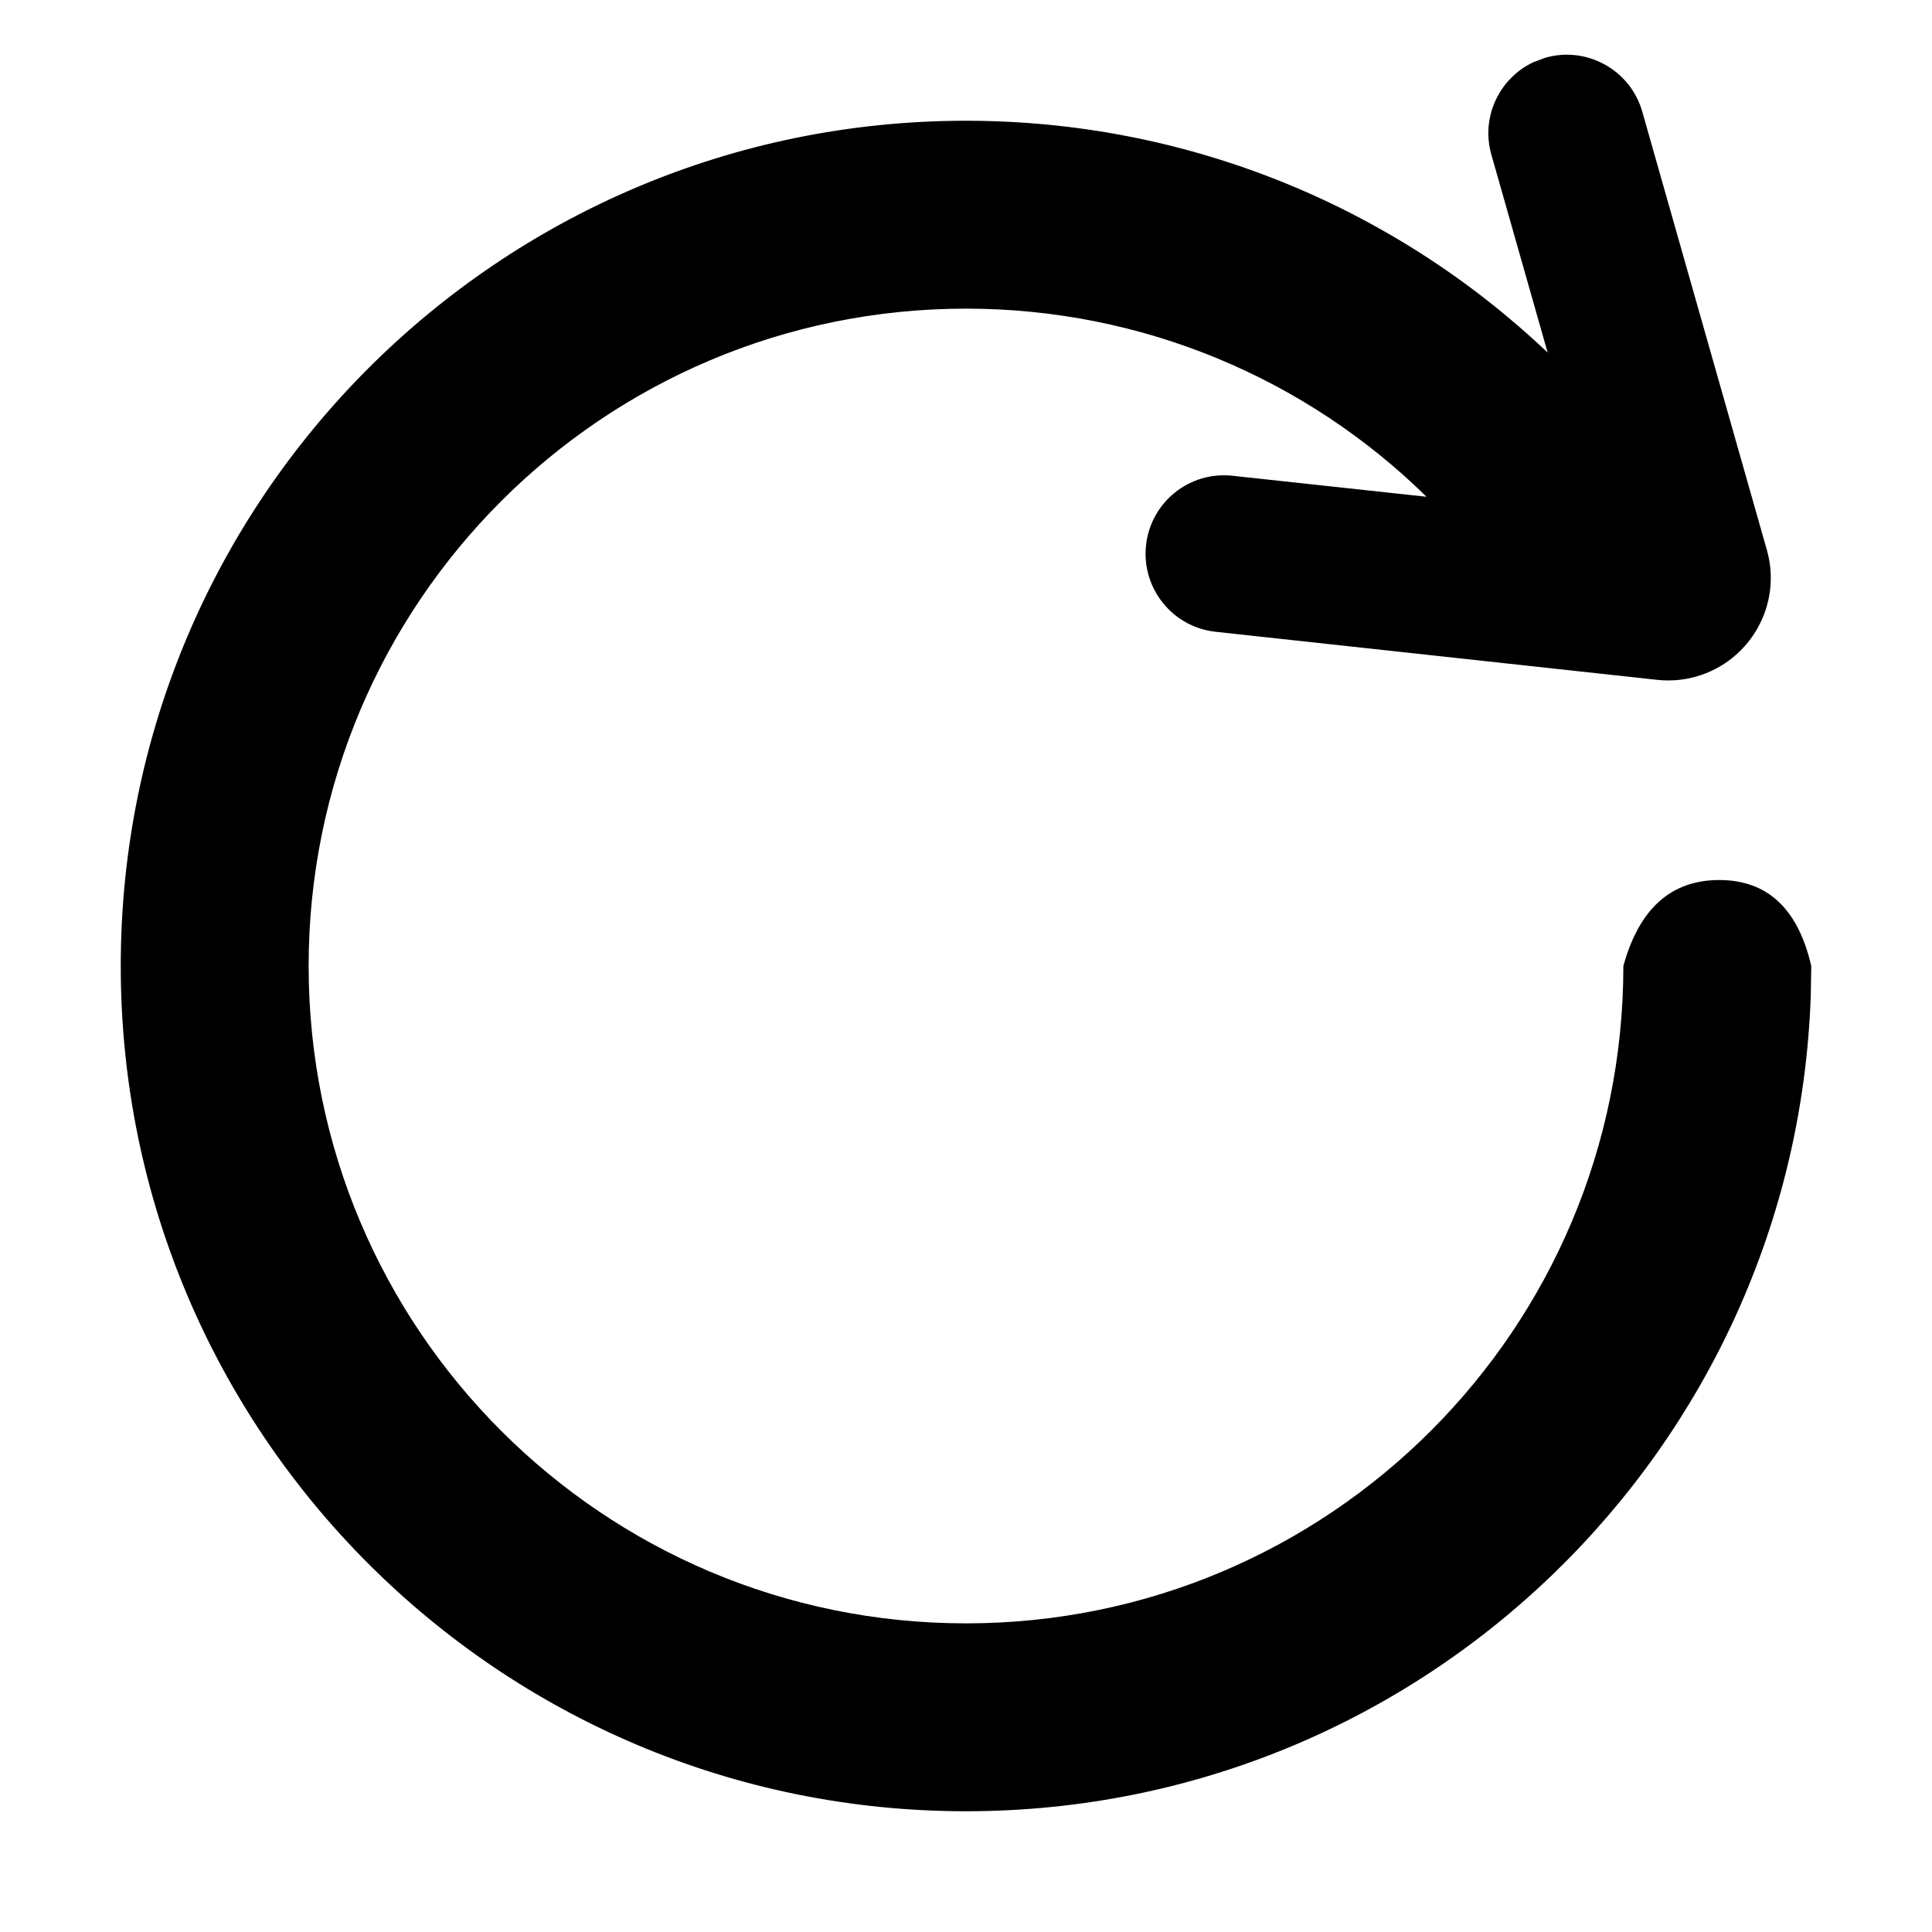
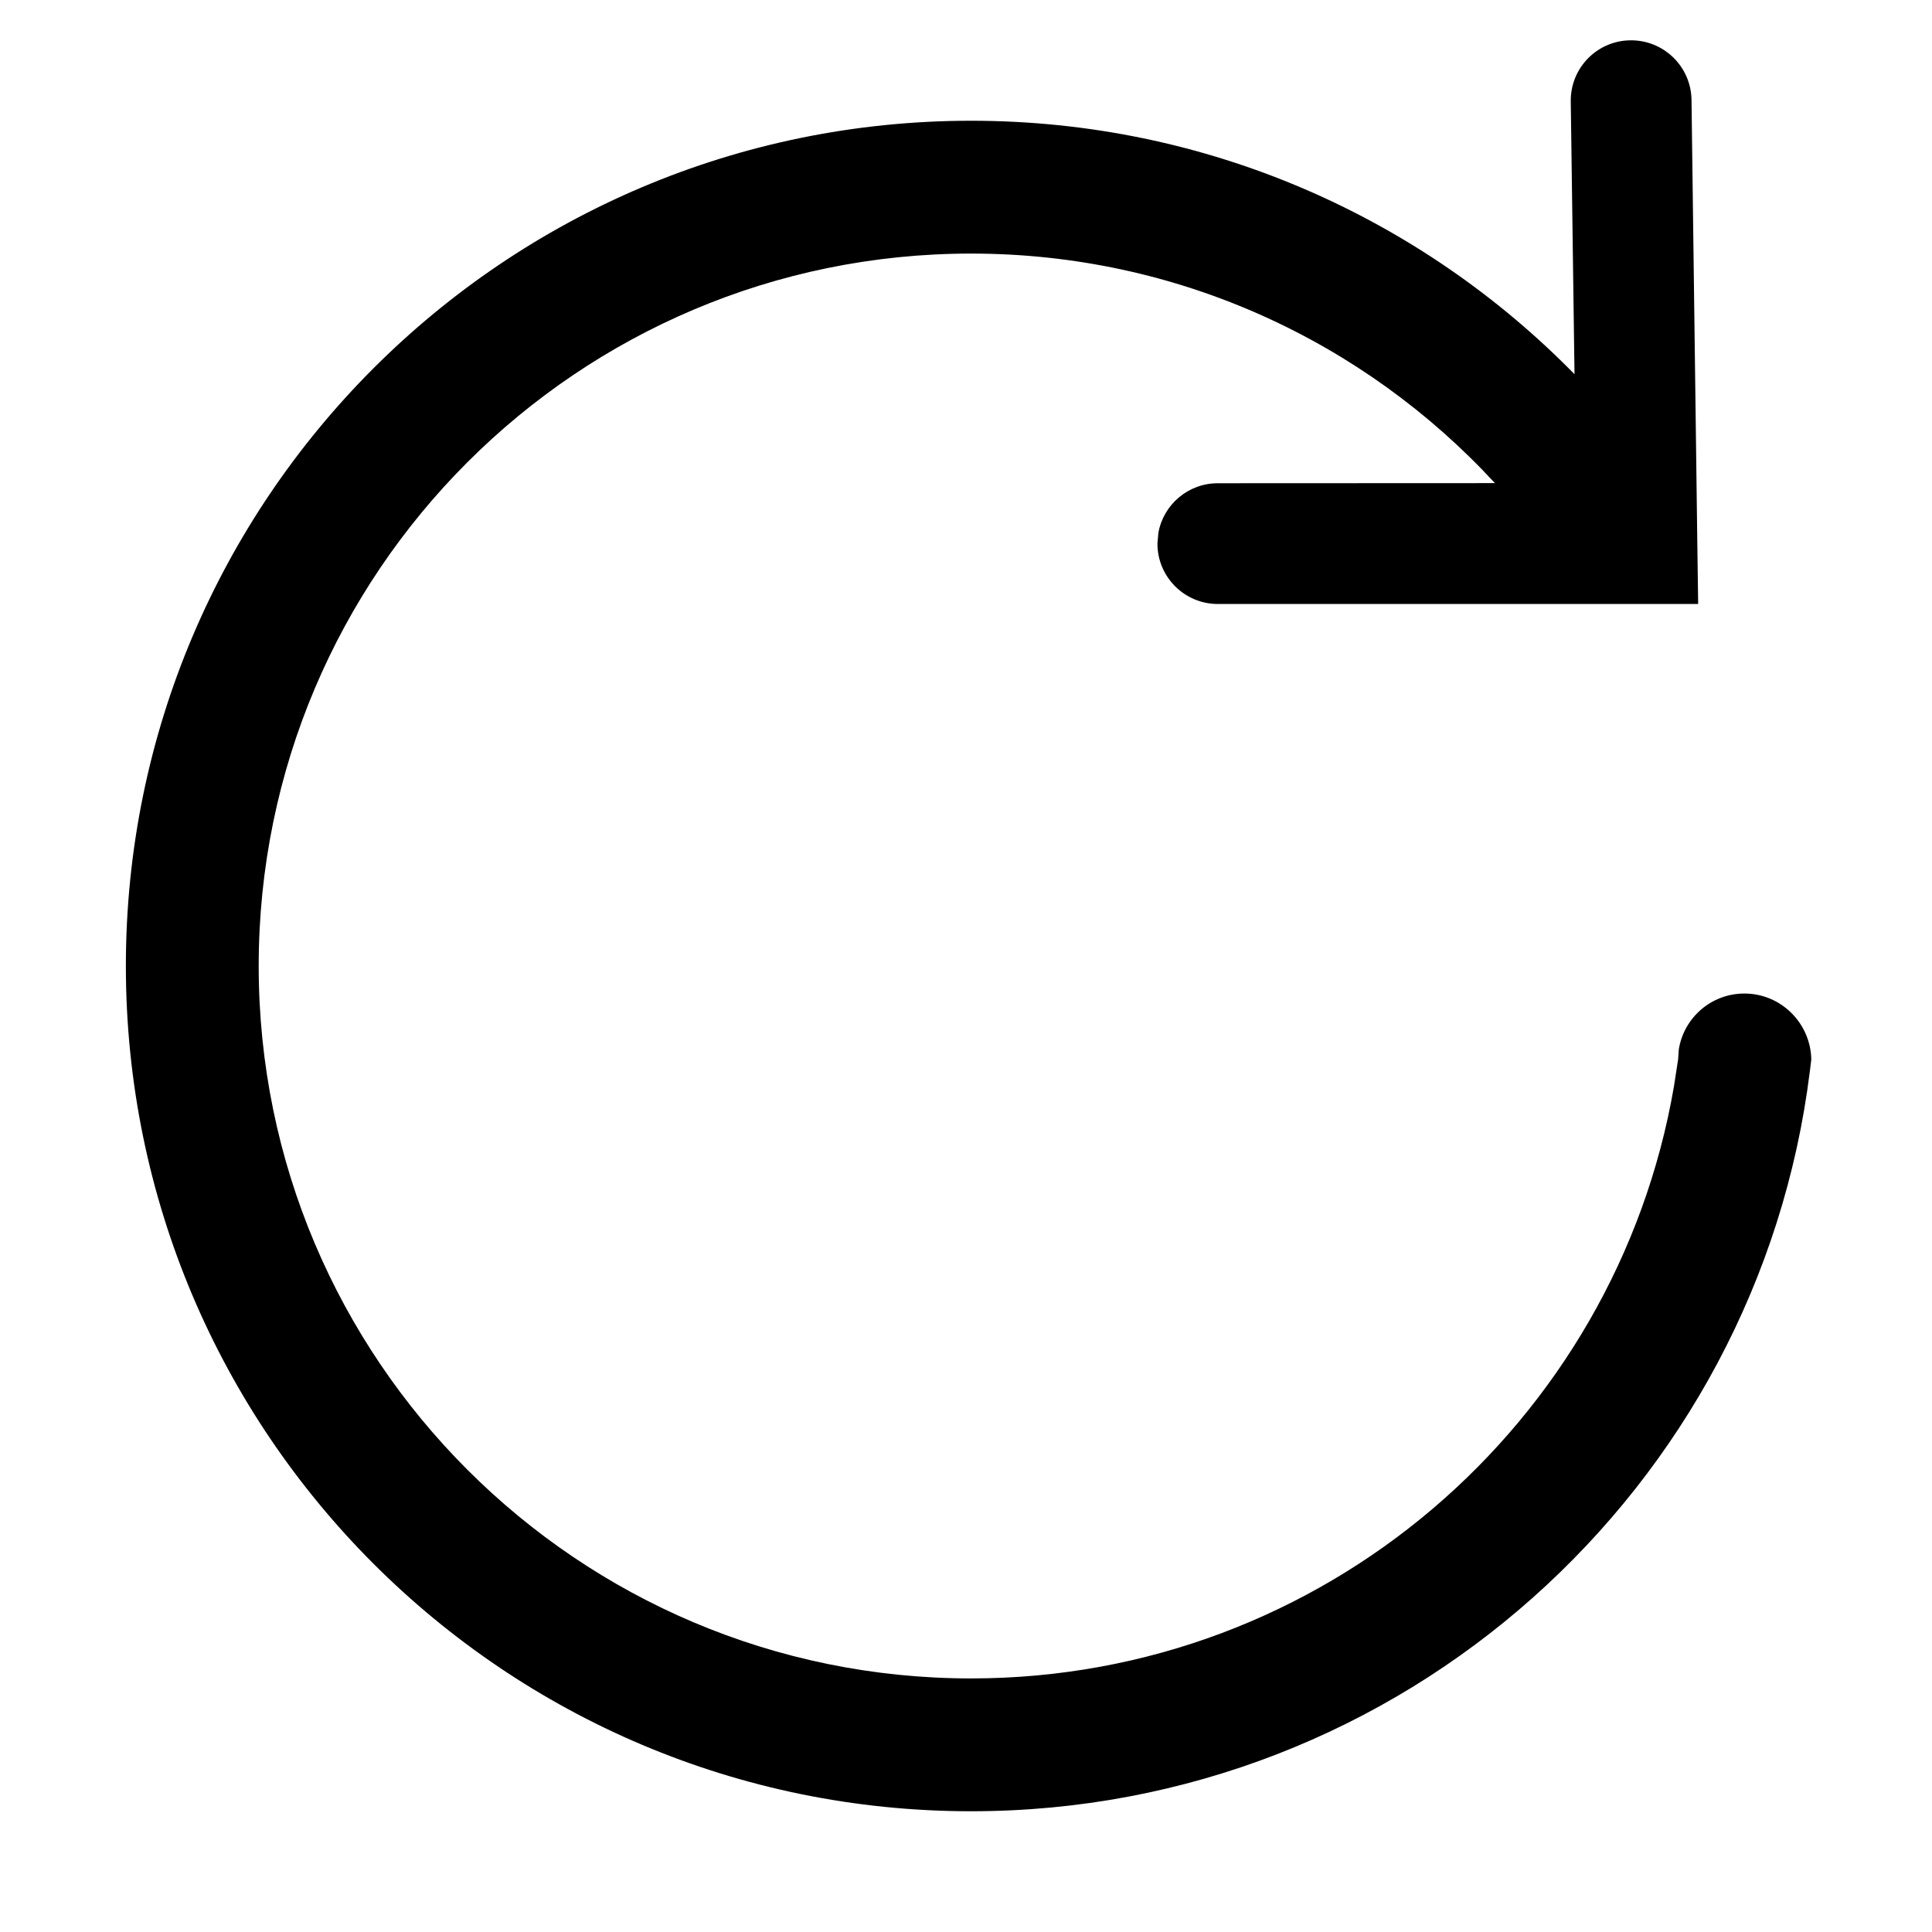
<svg xmlns="http://www.w3.org/2000/svg" width="16px" height="16px" viewBox="0 0 16 16" version="1.1">
  <g id="ICON-/-toolbar-/rebuild" stroke="none" stroke-width="1" fill="none" fill-rule="evenodd">
-     <path d="M13.601,0.926 L14.632,4.553 C14.761,5.004 14.499,5.474 14.047,5.603 C13.942,5.633 13.832,5.642 13.723,5.63 L10.066,5.232 C9.71,5.193 9.452,4.872 9.491,4.515 C9.53,4.159 9.85,3.901 10.207,3.94 L11.814,4.114 C10.812,3.13 9.455,2.556 8,2.556 C4.993,2.556 2.556,4.993 2.556,8 C2.556,11.007 4.993,13.444 8,13.444 C11.007,13.444 13.444,11.007 13.444,8 C13.574,7.526 13.839,7.288 14.238,7.288 C14.637,7.288 14.891,7.526 15,8 L14.996,8.246 C14.866,11.998 11.784,15 8,15 C4.134,15 1,11.866 1,8 C1,4.134 4.134,1 8,1 C9.829,1 11.539,1.707 12.817,2.92 L12.351,1.281 C12.262,0.971 12.416,0.648 12.699,0.515 L12.798,0.478 C13.143,0.38 13.503,0.58 13.601,0.926 Z" id="形状结合" fill="#000000" />
+     <path d="M2.541,0.334 C2.817,0.337 3.038,0.564 3.034,0.84 L3.003,3.099 C4.273,1.803 6.043,1 8,1 C11.866,1 15,4.134 15,8 C15,11.866 11.866,15 8,15 C4.429,15 1.483,12.327 1.054,8.872 L1.048,8.825 L1.051,8.847 C1.048,8.823 1.045,8.798 1.042,8.774 C1.048,8.472 1.294,8.228 1.596,8.228 C1.87,8.228 2.096,8.427 2.139,8.689 L2.145,8.774 L2.18,9 C2.66,11.783 5.083,13.9 8,13.9 C11.258,13.9 13.9,11.258 13.9,8 C13.9,4.742 11.258,2.1 8,2.1 C6.285,2.1 4.74,2.832 3.662,4.001 L5.957,4.002 C6.202,4.002 6.407,4.178 6.449,4.412 L6.457,4.502 C6.457,4.778 6.233,5.002 5.957,5.002 L1.979,5.002 L1.986,4.495 L2.034,0.827 C2.038,0.551 2.265,0.33 2.541,0.334 Z" id="形状结合" fill="#000000" transform="translate(8.0212, 7.6668) scale(-1, 1) translate(-8.0212, -7.6668)" />
  </g>
</svg>
